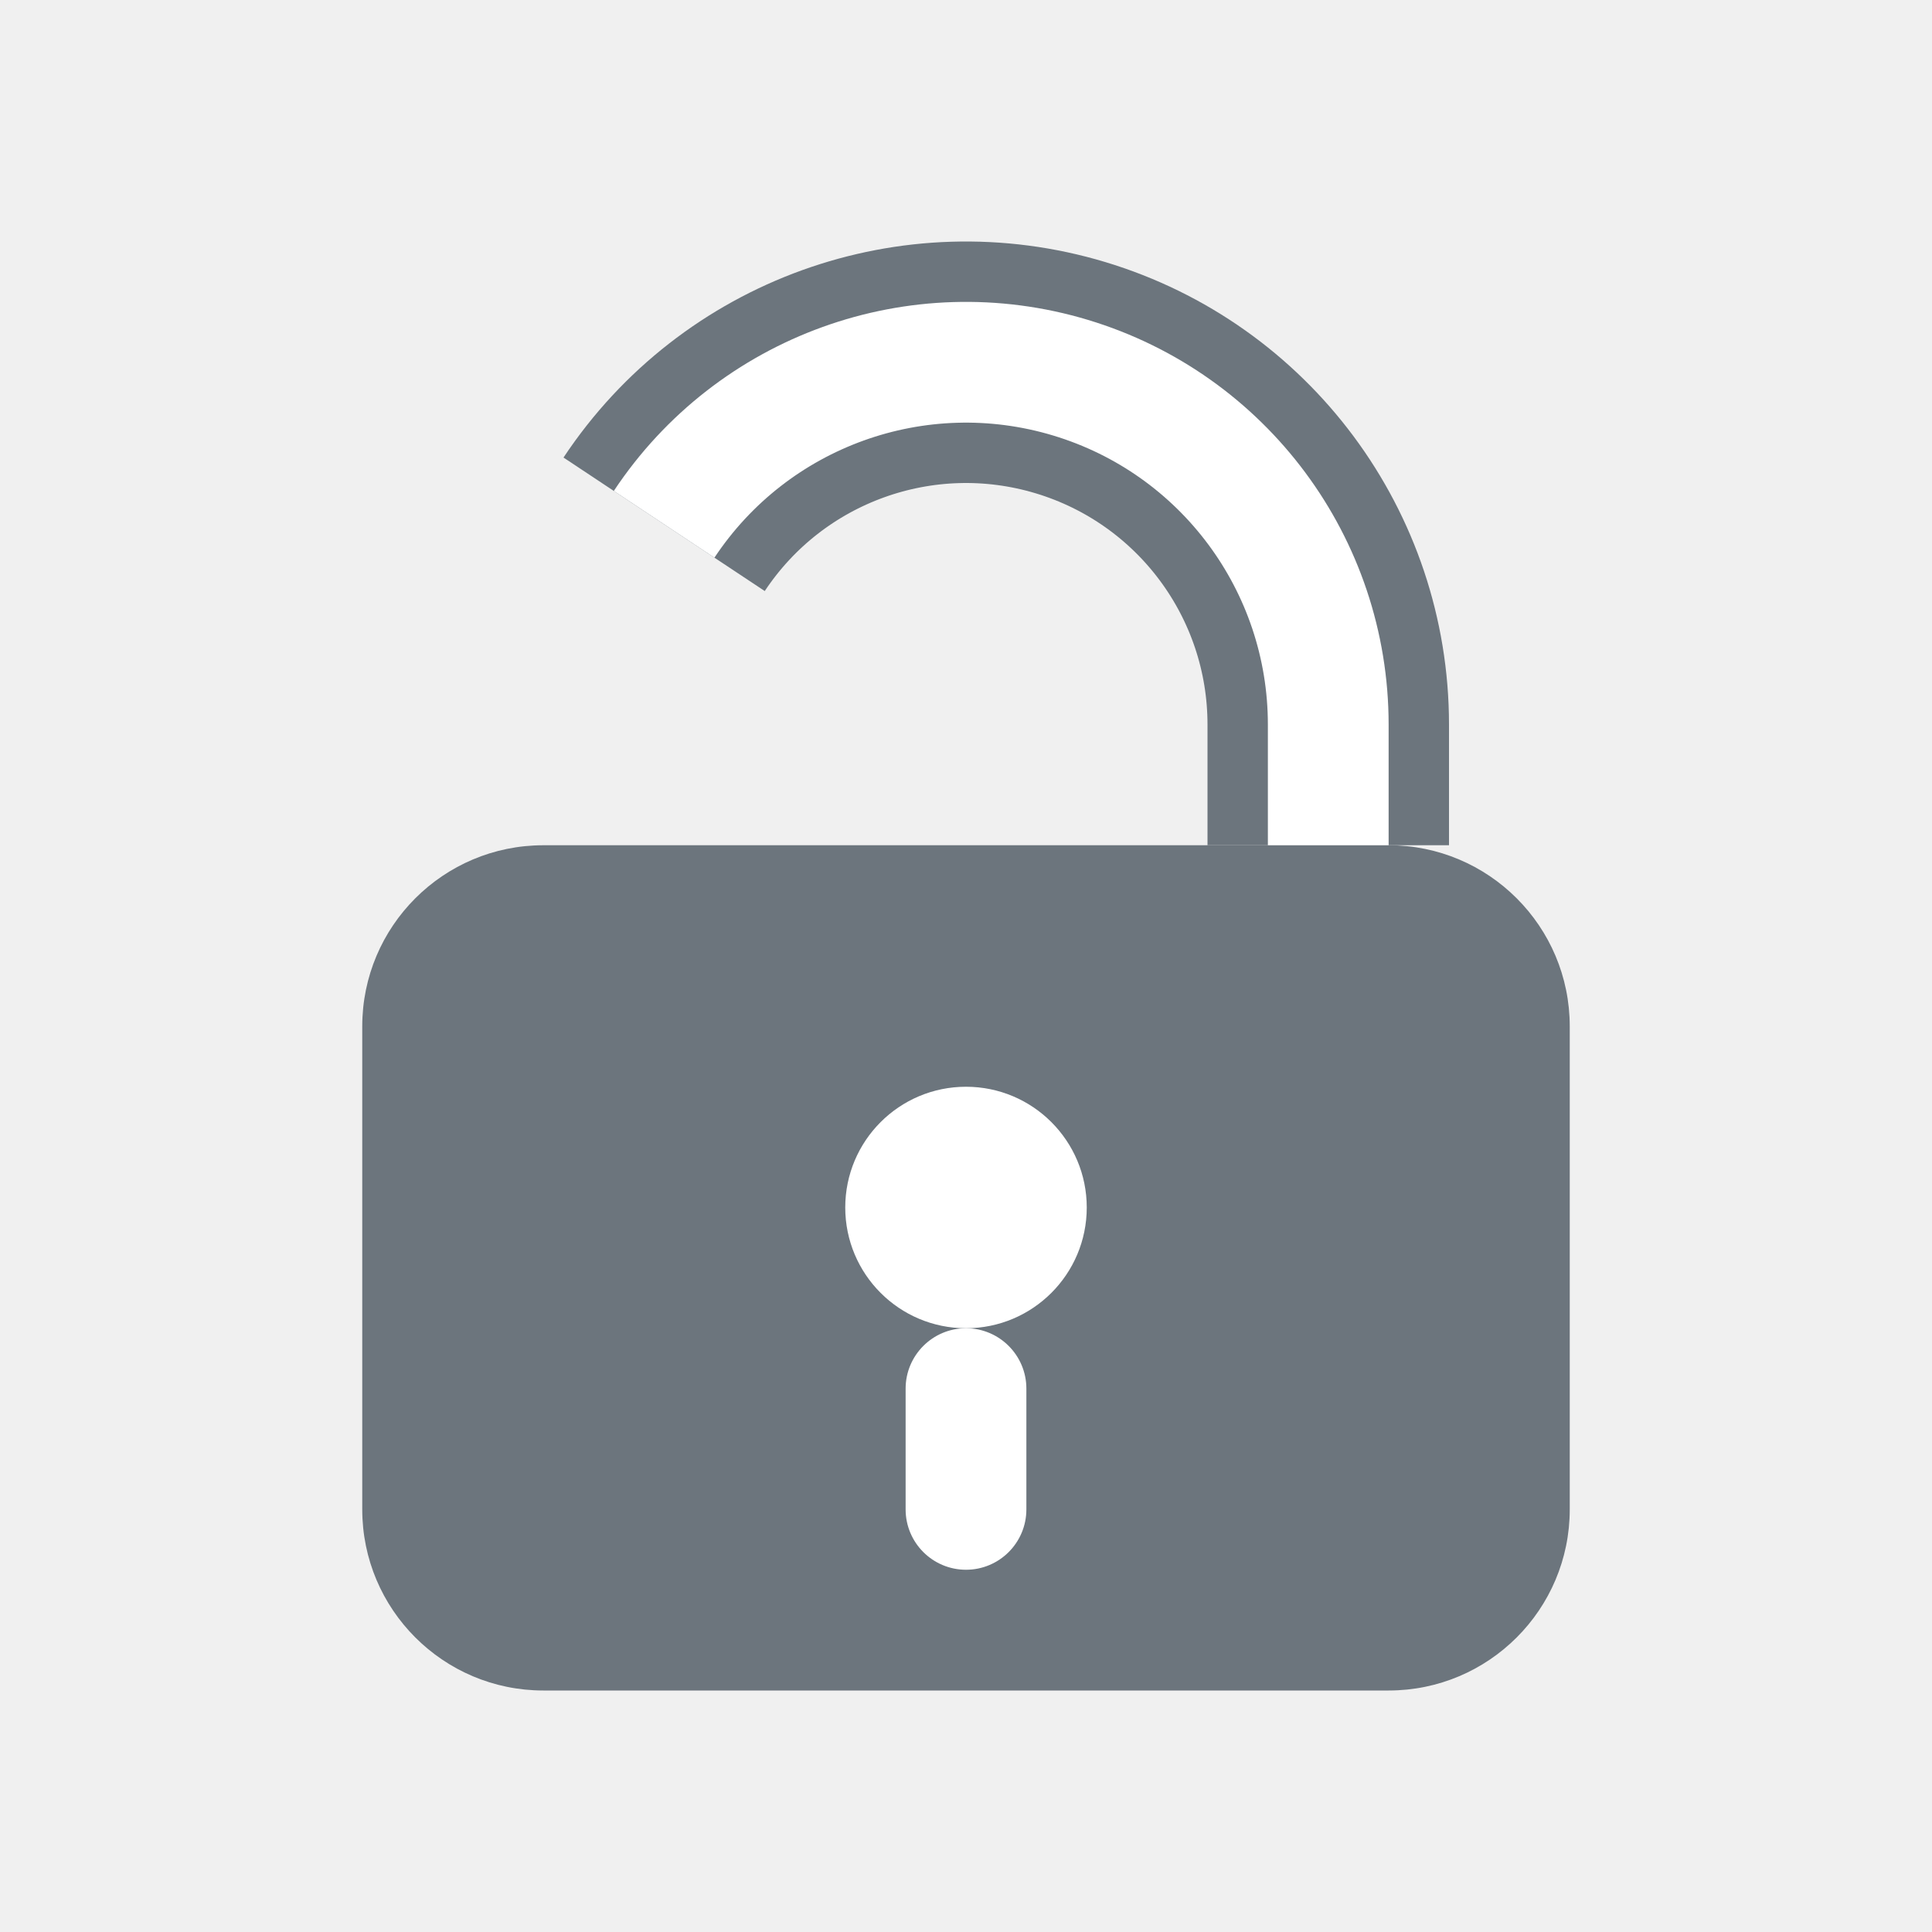
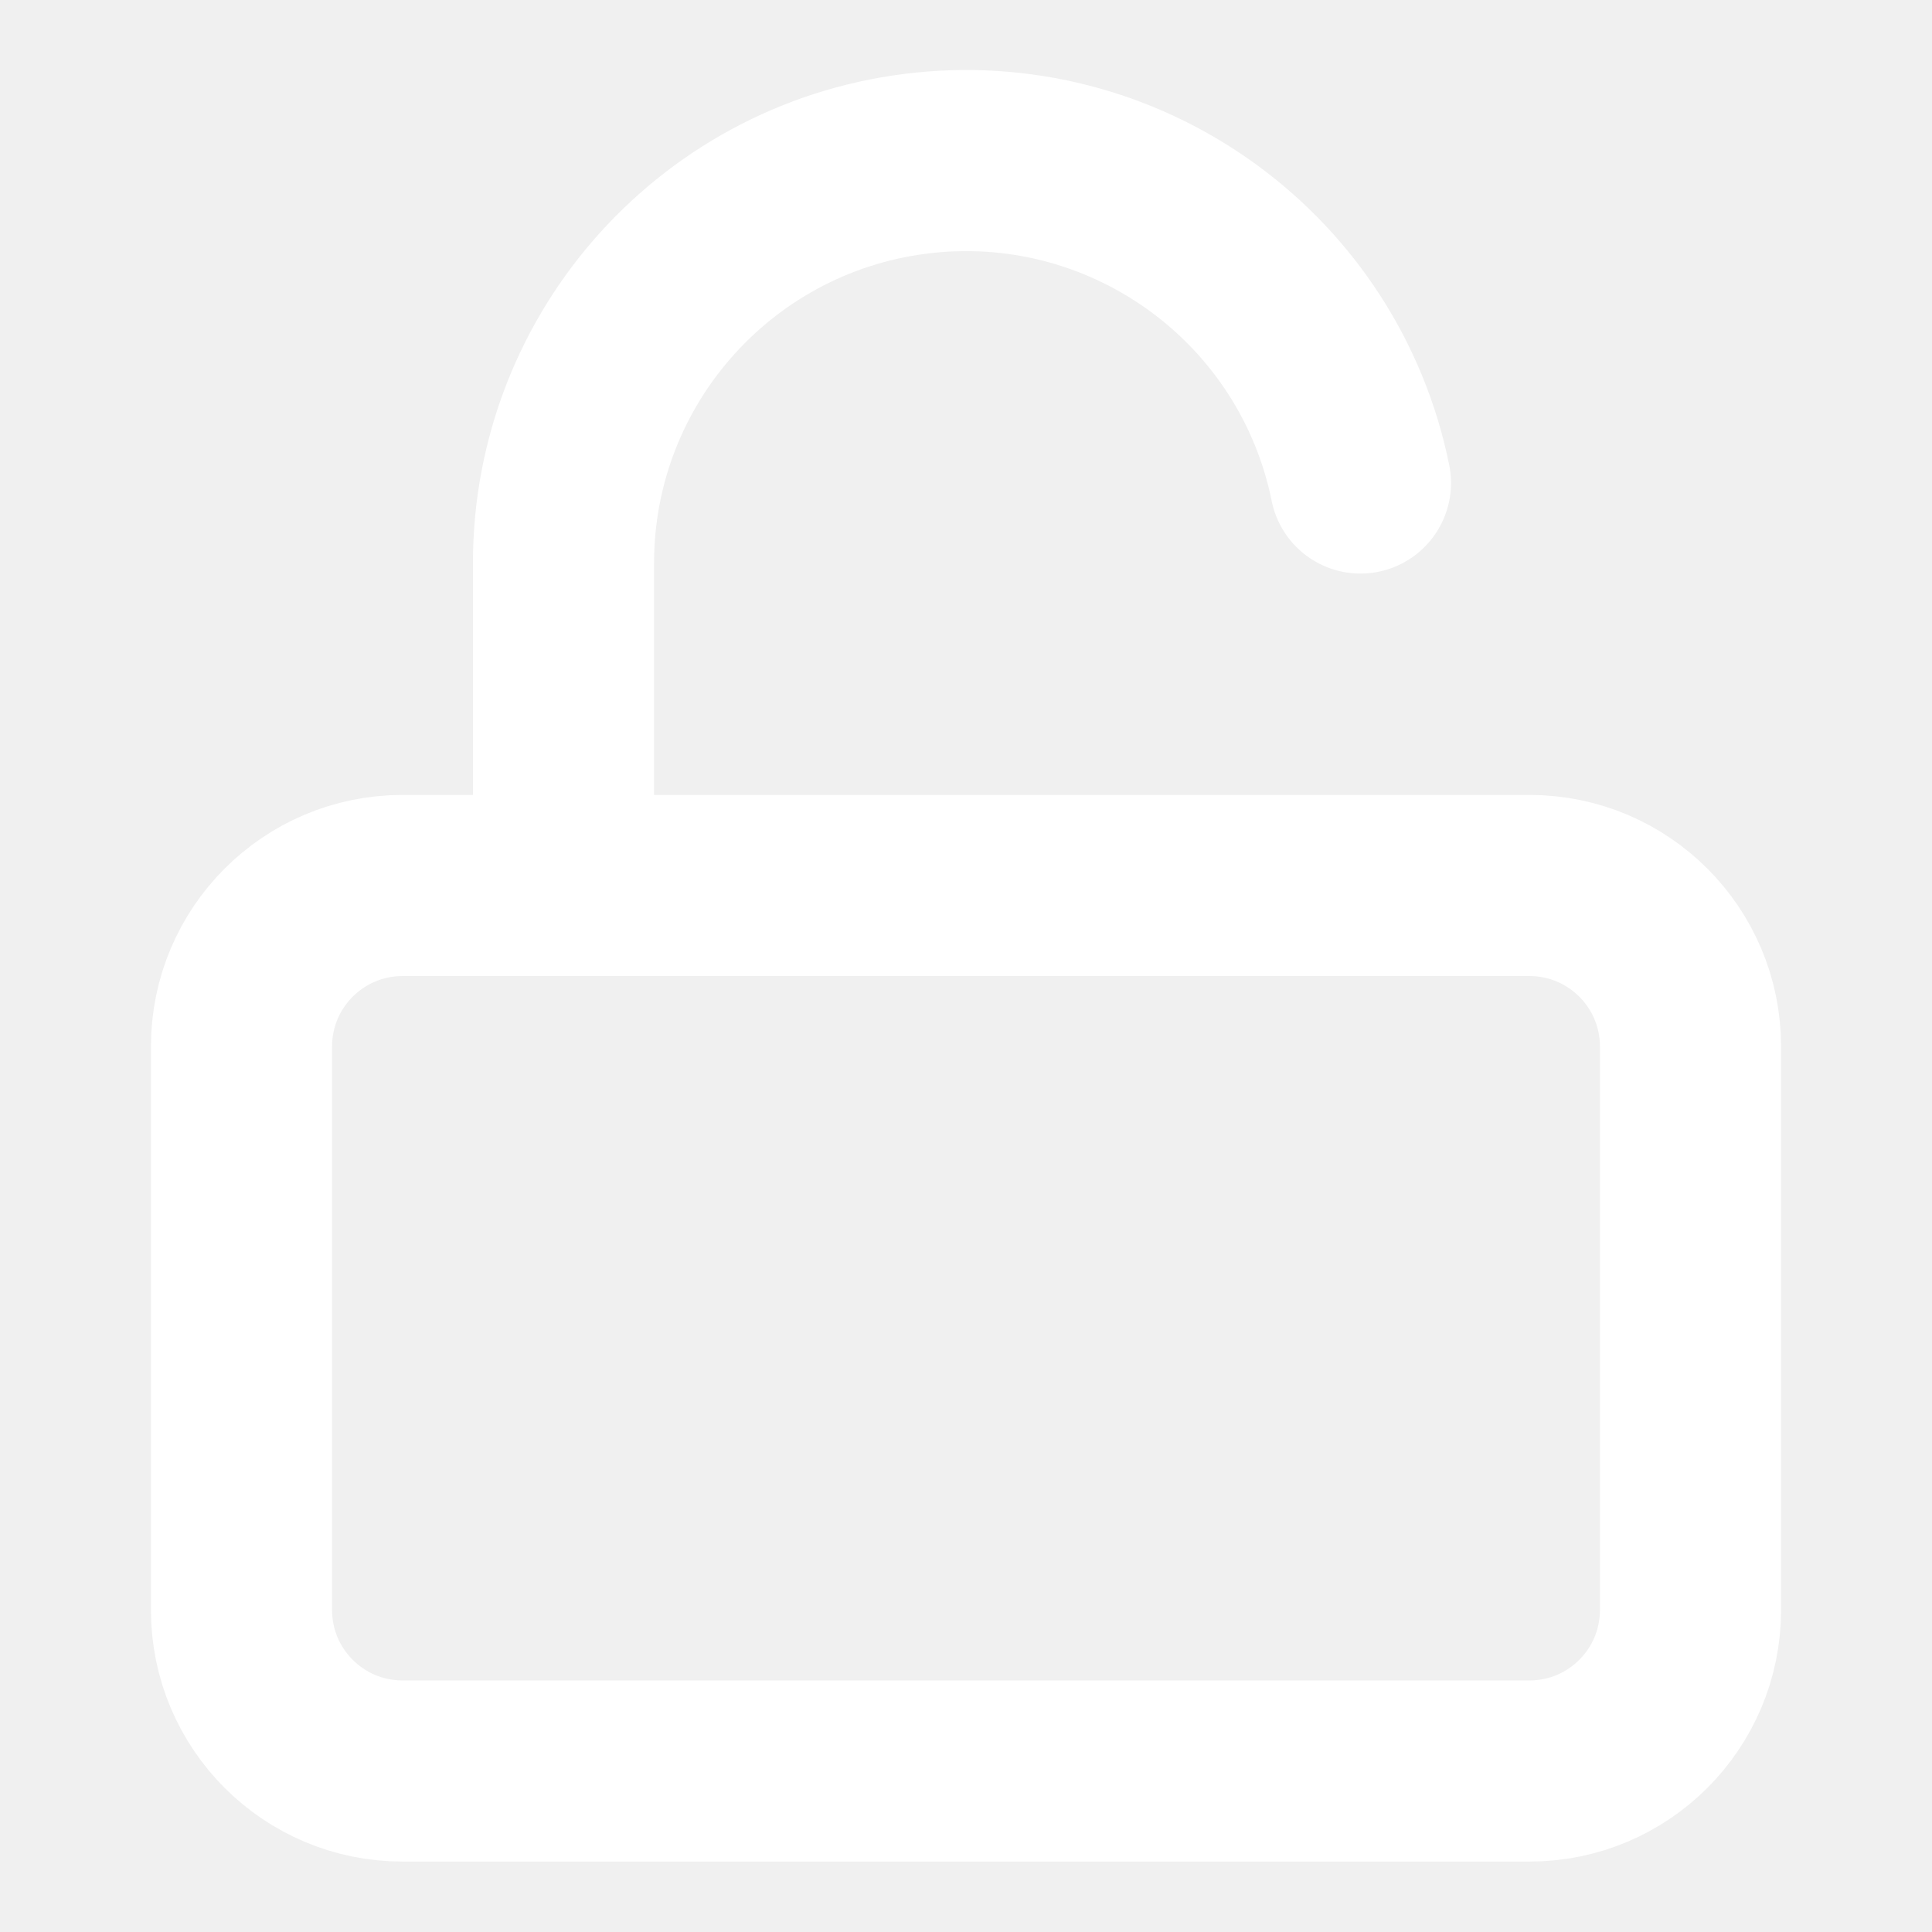
- <svg xmlns="http://www.w3.org/2000/svg" width="16" height="16" viewBox="0 0 16 16">
-   <rect x="3" y="7" width="10" height="7" rx="1.5" ry="1.5" fill="#6c757d" />
-   <path d="M11 7V6a3 3 0 0 0-5.5-1.658" fill="none" stroke="#6c757d" stroke-width="2" />
-   <path d="M11 7V6a3 3 0 0 0-5.5-1.658" fill="none" stroke="#fff" stroke-width="1" />
-   <circle cx="8" cy="10" r="1" fill="#fff" />
-   <rect x="7.5" y="11" width="1" height="2" rx="0.5" fill="#fff" />
+ <svg xmlns="http://www.w3.org/2000/svg" width="24" height="24" viewBox="0 0 24 24" fill="none" stroke="#ffffff" stroke-width="2.25" stroke-linecap="round" stroke-linejoin="round">
+   <rect width="18" height="11" x="3" y="11" rx="2" ry="2" />
+   <path d="M7 11V7a5 5 0 0 1 9.9-1" />
</svg>
